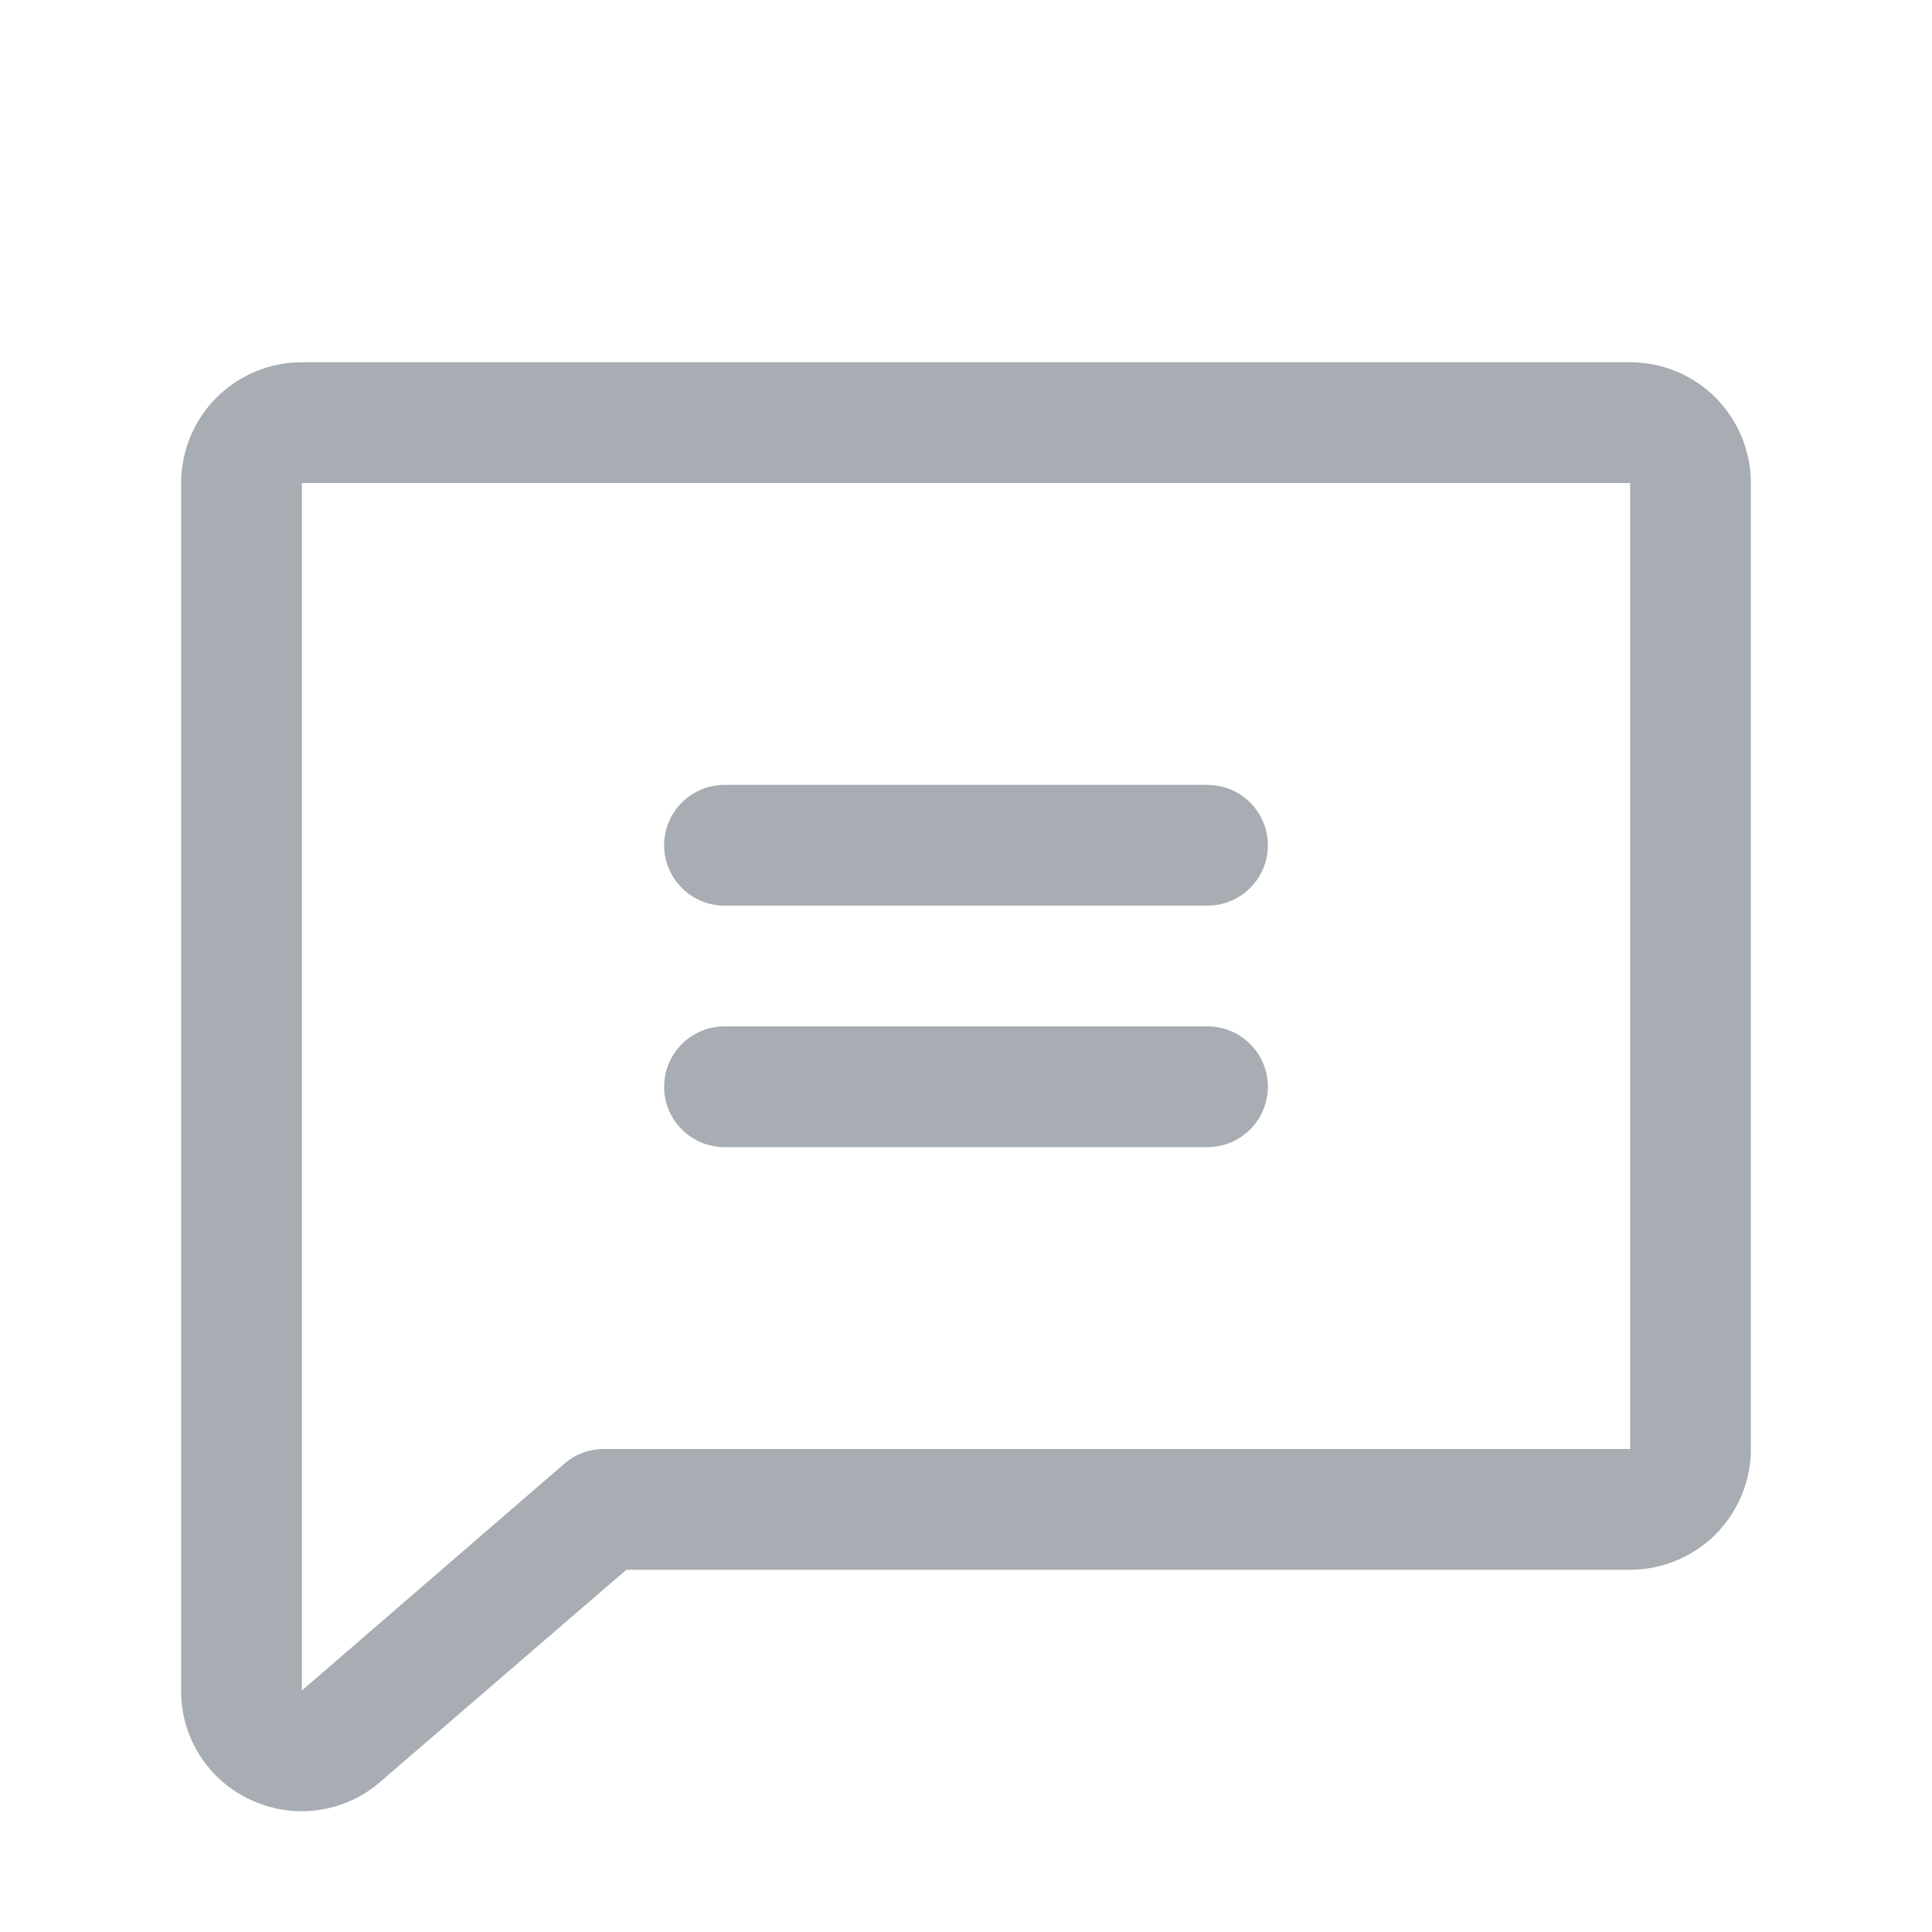
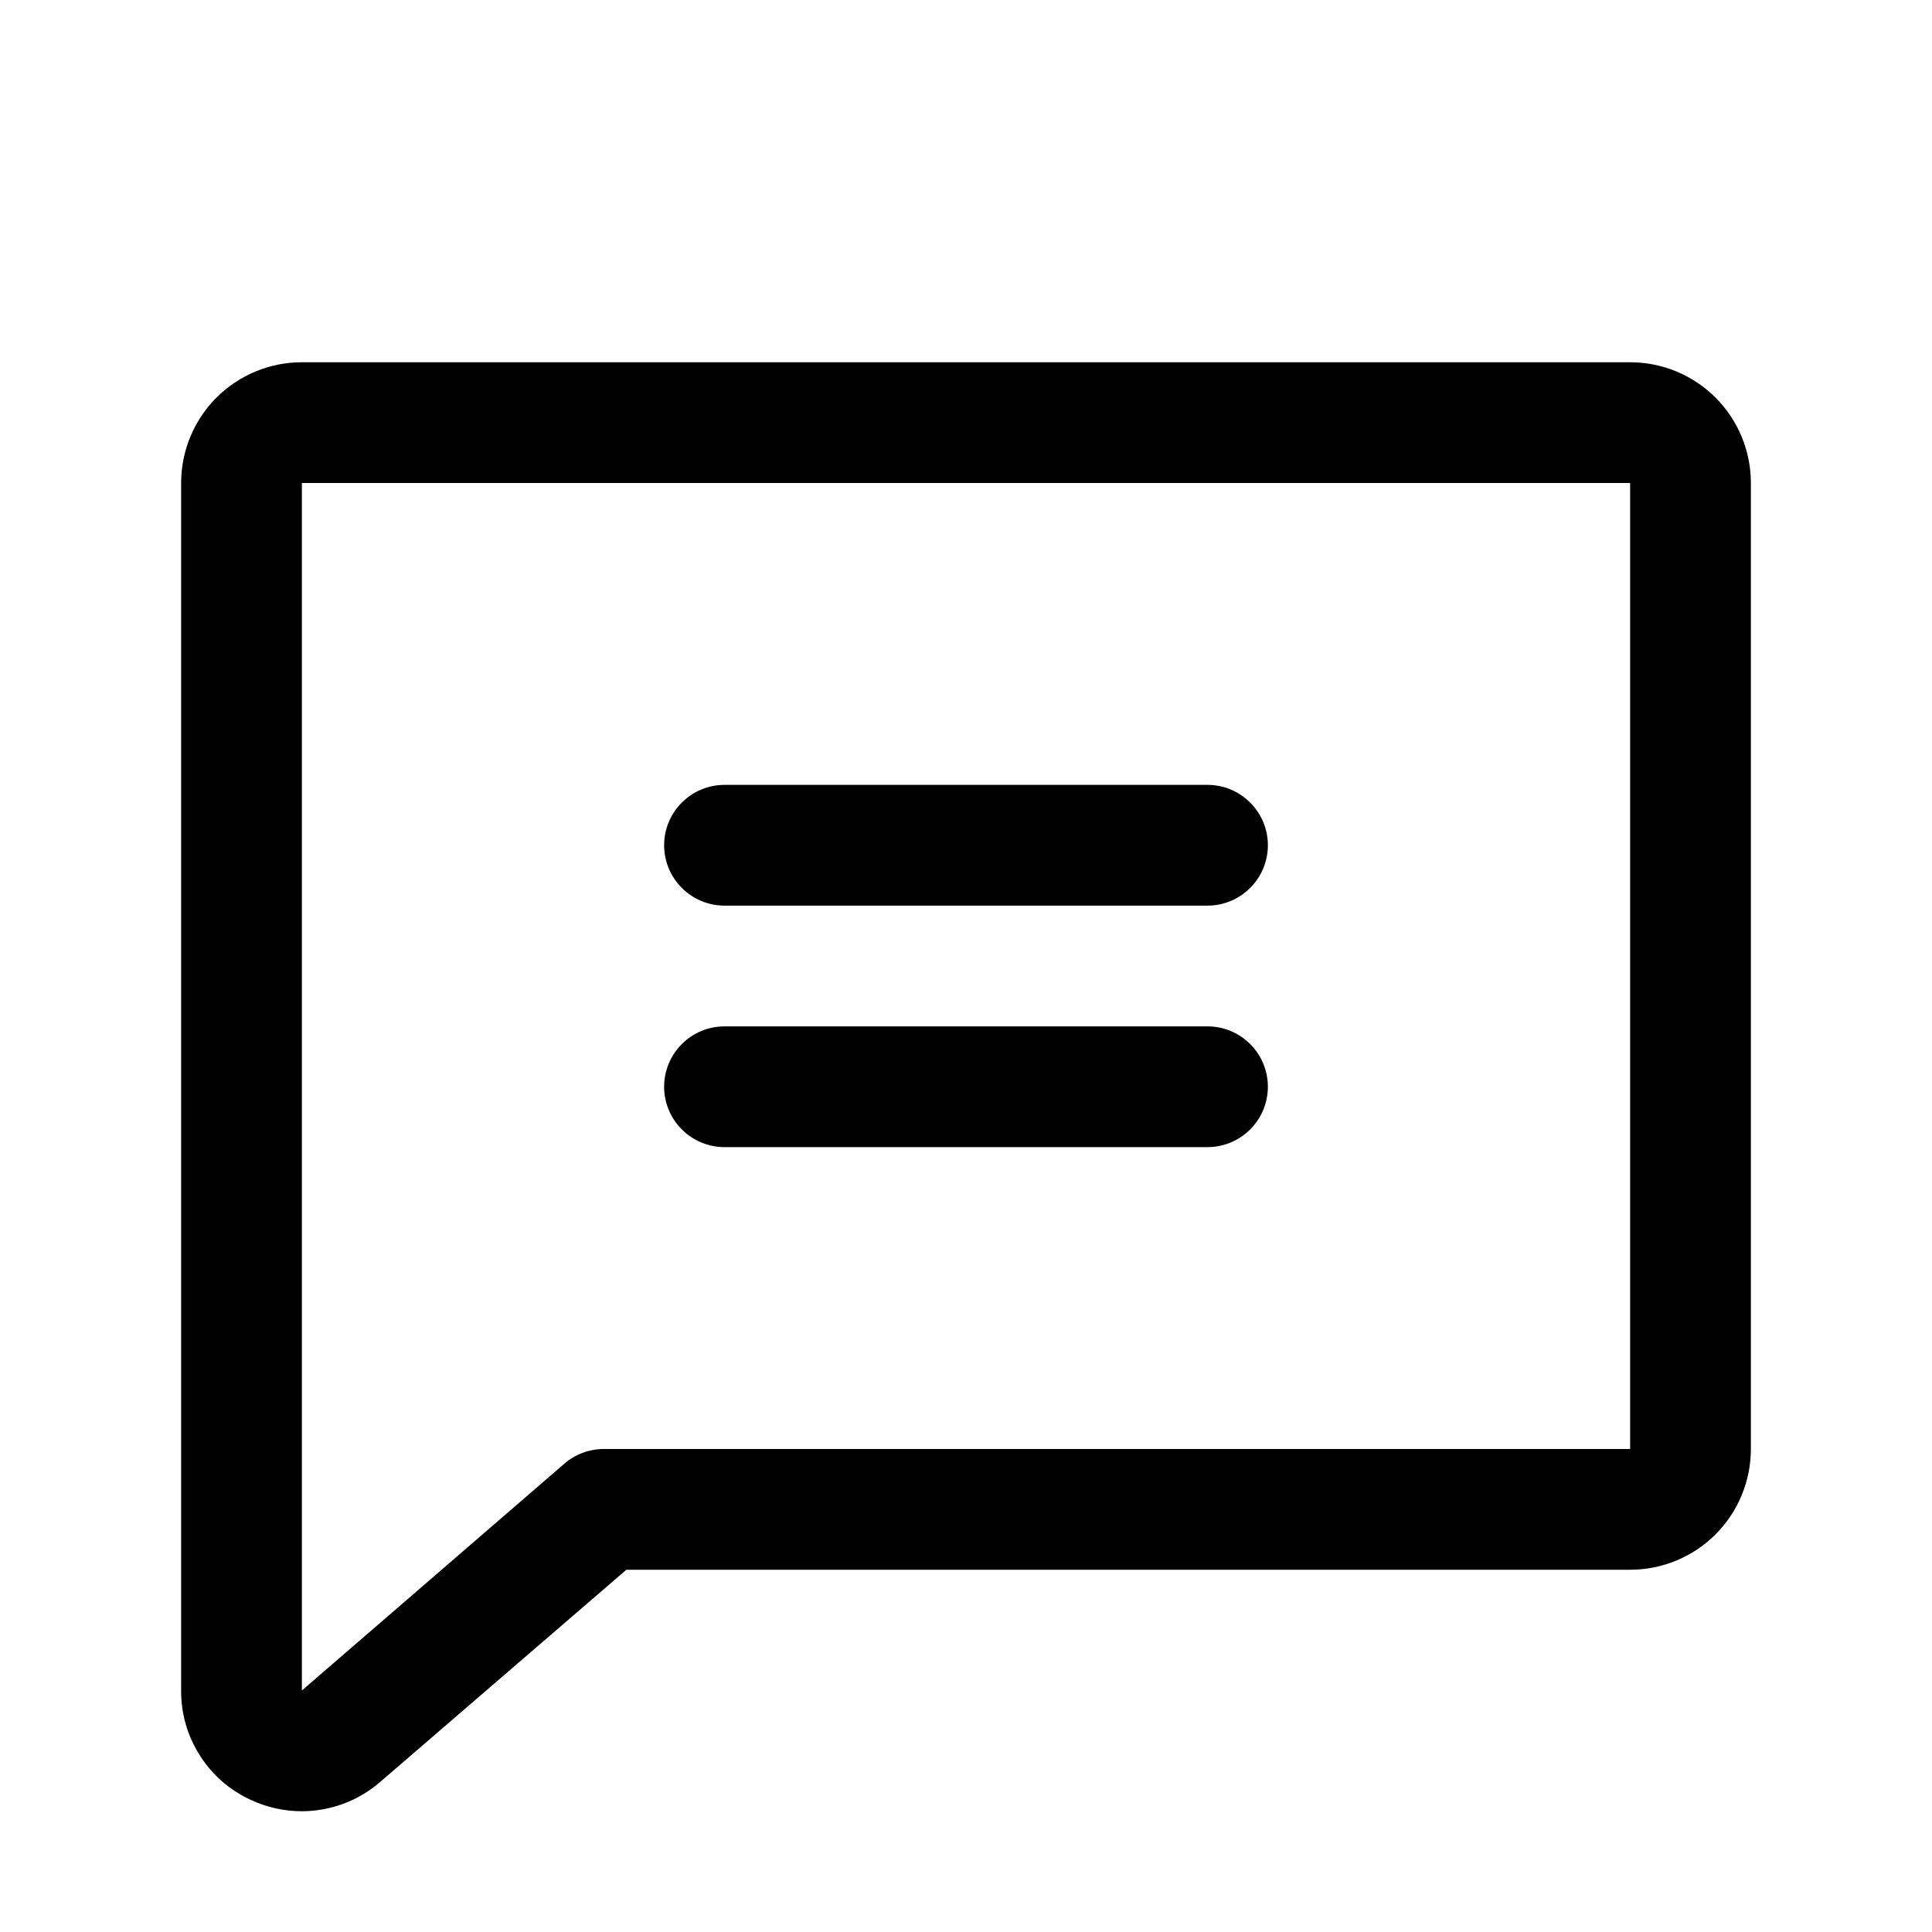
<svg xmlns="http://www.w3.org/2000/svg" width="24" height="24" viewBox="0 0 24 24" fill="none">
-   <path d="M20.25 4.5H3.75C3.352 4.5 2.971 4.658 2.689 4.939C2.408 5.221 2.25 5.602 2.25 6V21C2.248 21.286 2.329 21.566 2.483 21.807C2.636 22.049 2.856 22.24 3.116 22.359C3.315 22.452 3.531 22.5 3.75 22.5C4.102 22.499 4.443 22.374 4.711 22.146L4.719 22.139L7.781 19.5H20.25C20.648 19.5 21.029 19.342 21.311 19.061C21.592 18.779 21.75 18.398 21.75 18V6C21.75 5.602 21.592 5.221 21.311 4.939C21.029 4.658 20.648 4.5 20.25 4.5ZM20.25 18H7.5C7.32 18 7.146 18.065 7.01 18.183L3.75 21V6H20.25V18ZM8.25 10.5C8.25 10.301 8.329 10.11 8.47 9.97C8.61 9.829 8.801 9.75 9 9.75H15C15.199 9.75 15.39 9.829 15.53 9.97C15.671 10.11 15.75 10.301 15.75 10.5C15.75 10.699 15.671 10.89 15.53 11.03C15.39 11.171 15.199 11.25 15 11.25H9C8.801 11.25 8.61 11.171 8.47 11.03C8.329 10.89 8.25 10.699 8.25 10.5ZM8.25 13.5C8.25 13.301 8.329 13.11 8.47 12.97C8.61 12.829 8.801 12.75 9 12.75H15C15.199 12.75 15.39 12.829 15.53 12.97C15.671 13.11 15.75 13.301 15.75 13.5C15.75 13.699 15.671 13.89 15.53 14.03C15.39 14.171 15.199 14.25 15 14.25H9C8.801 14.25 8.61 14.171 8.47 14.03C8.329 13.89 8.25 13.699 8.25 13.5Z" fill="#A7ADB2" />
+   <path d="M20.25 4.5H3.75C3.352 4.5 2.971 4.658 2.689 4.939C2.408 5.221 2.25 5.602 2.25 6V21C2.248 21.286 2.329 21.566 2.483 21.807C2.636 22.049 2.856 22.24 3.116 22.359C3.315 22.452 3.531 22.5 3.75 22.5C4.102 22.499 4.443 22.374 4.711 22.146L4.719 22.139L7.781 19.5H20.25C20.648 19.5 21.029 19.342 21.311 19.061C21.592 18.779 21.75 18.398 21.75 18V6C21.75 5.602 21.592 5.221 21.311 4.939C21.029 4.658 20.648 4.5 20.25 4.5ZM20.25 18H7.5C7.32 18 7.146 18.065 7.01 18.183L3.75 21V6H20.25V18ZM8.25 10.5C8.25 10.301 8.329 10.11 8.47 9.97C8.61 9.829 8.801 9.75 9 9.75H15C15.199 9.75 15.39 9.829 15.53 9.97C15.671 10.11 15.75 10.301 15.75 10.5C15.75 10.699 15.671 10.89 15.53 11.03C15.39 11.171 15.199 11.25 15 11.25H9C8.801 11.25 8.61 11.171 8.47 11.03C8.329 10.89 8.25 10.699 8.25 10.5ZM8.25 13.5C8.25 13.301 8.329 13.11 8.47 12.97C8.61 12.829 8.801 12.75 9 12.75H15C15.199 12.75 15.39 12.829 15.53 12.97C15.671 13.11 15.75 13.301 15.75 13.5C15.75 13.699 15.671 13.89 15.53 14.03C15.39 14.171 15.199 14.25 15 14.25H9C8.801 14.25 8.61 14.171 8.47 14.03C8.329 13.89 8.25 13.699 8.25 13.5Z" fill="currentColor" />
</svg>
